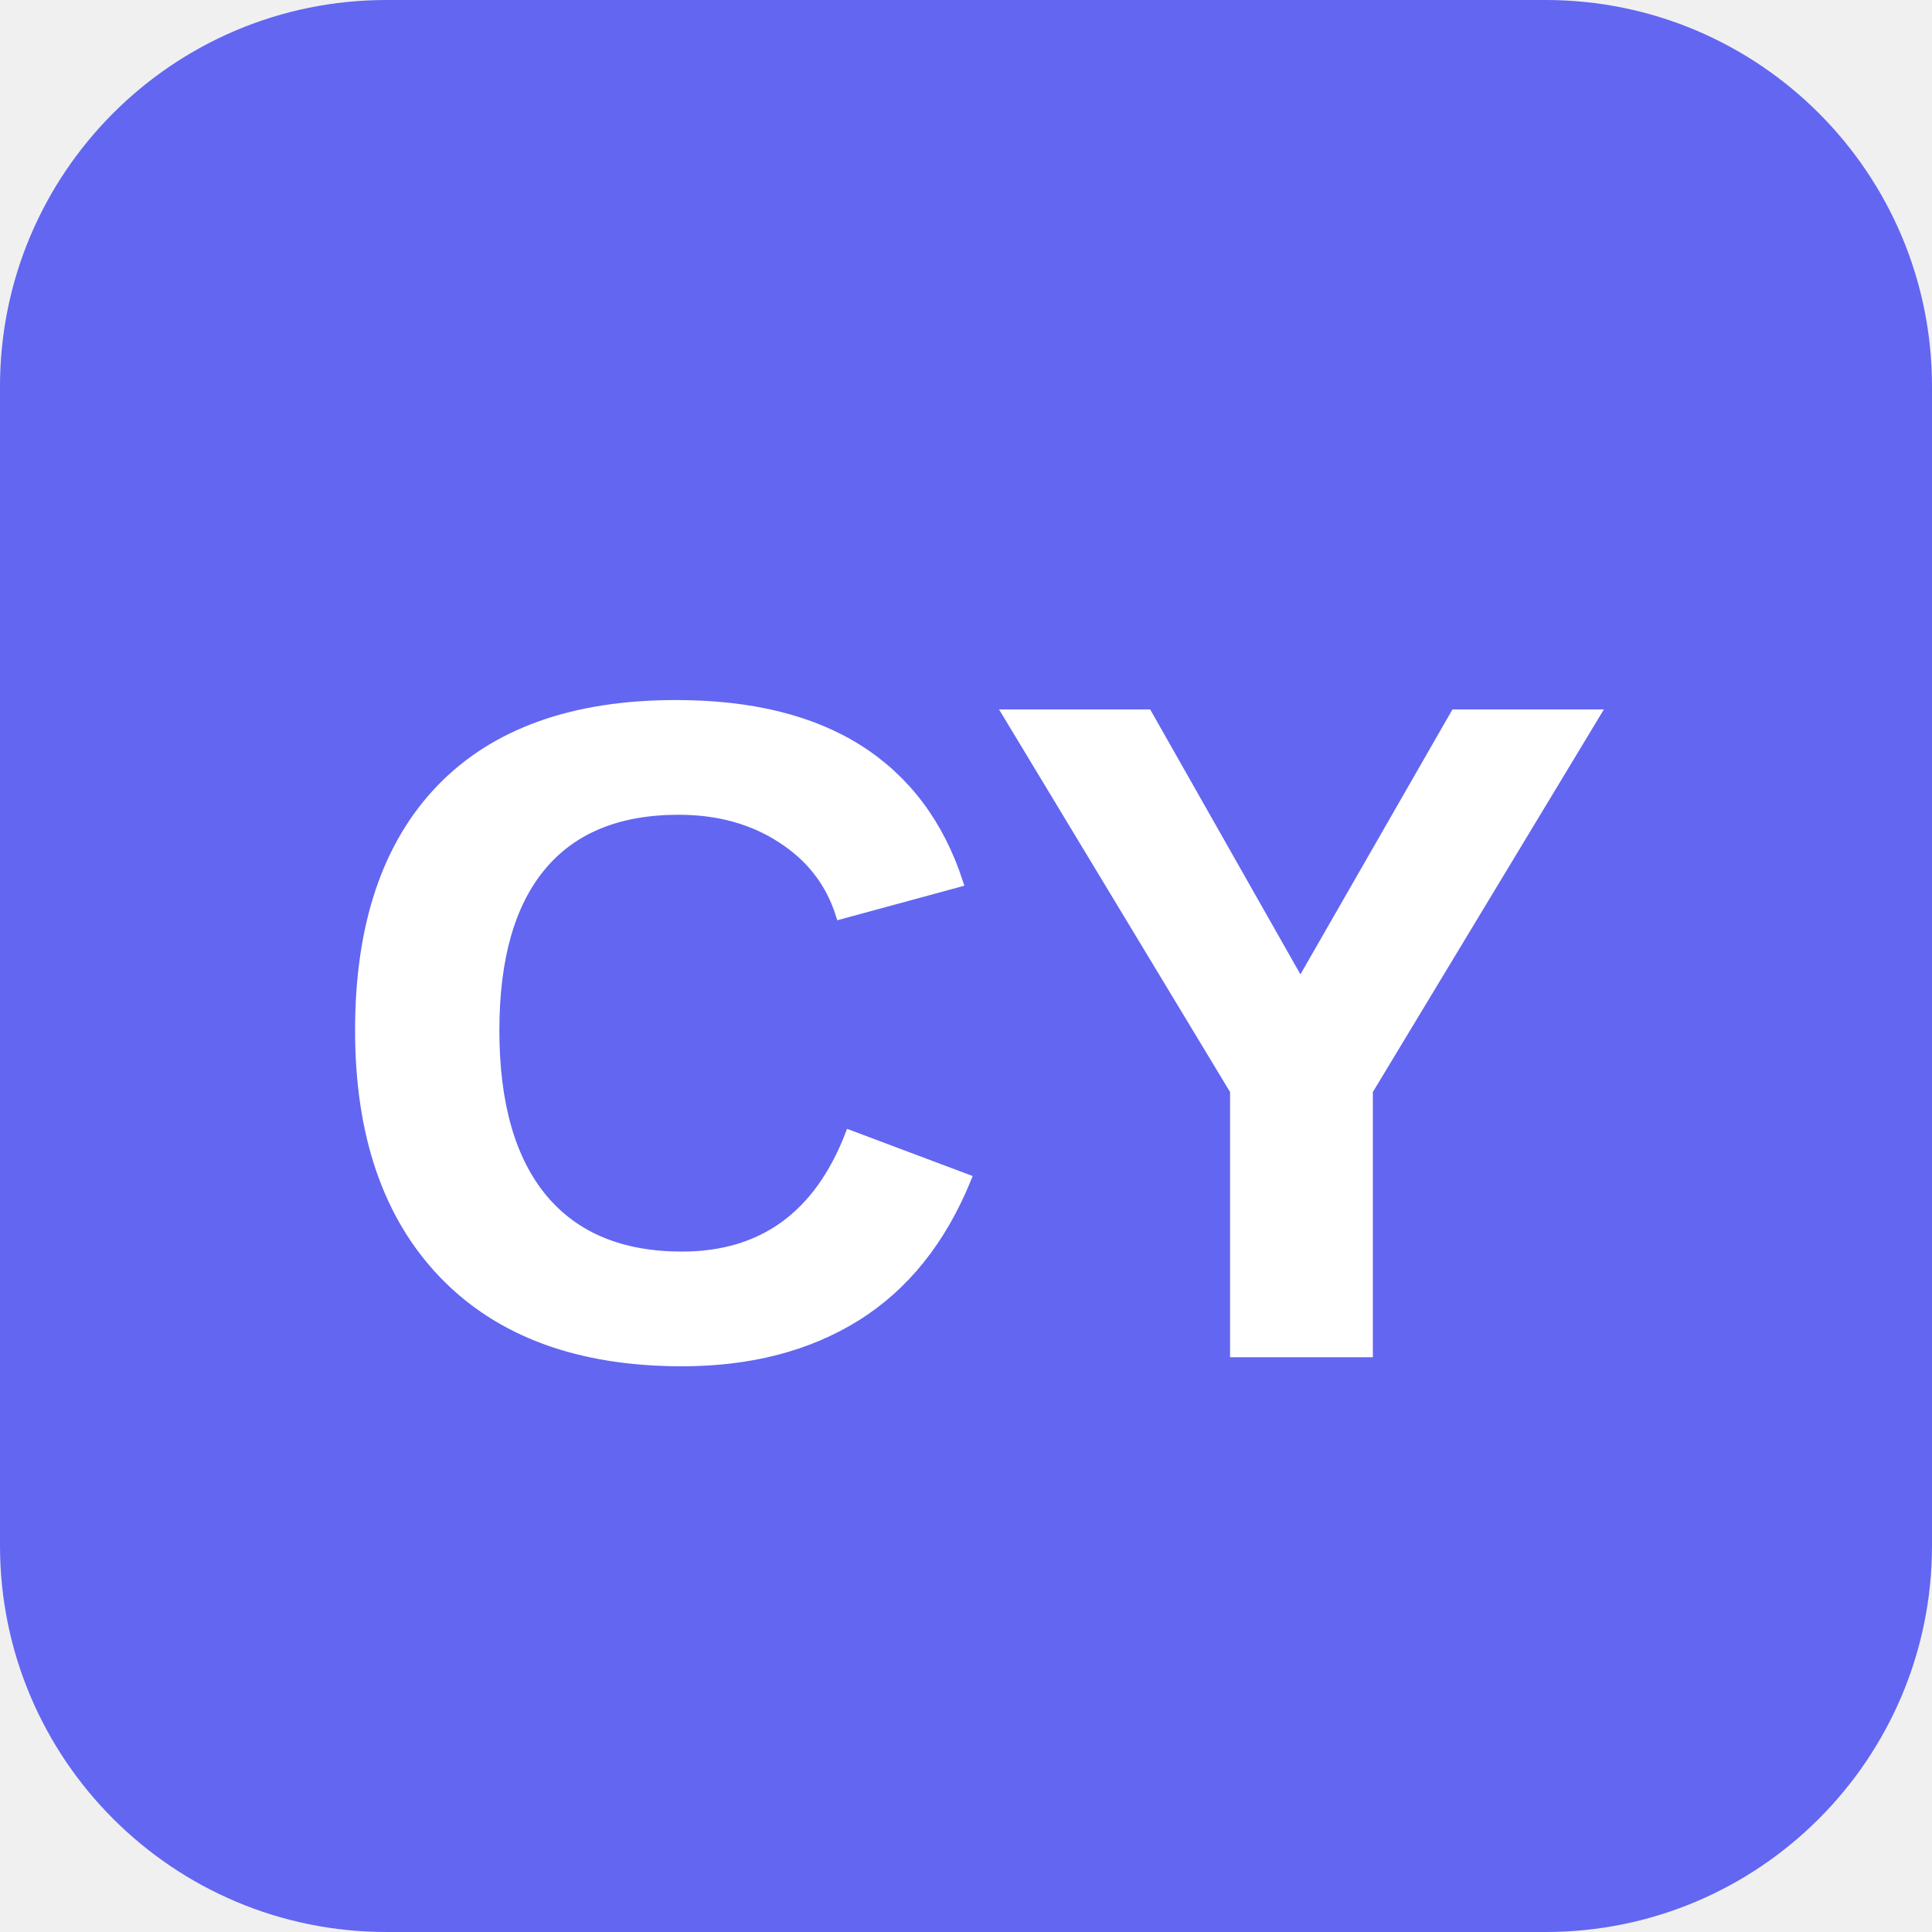
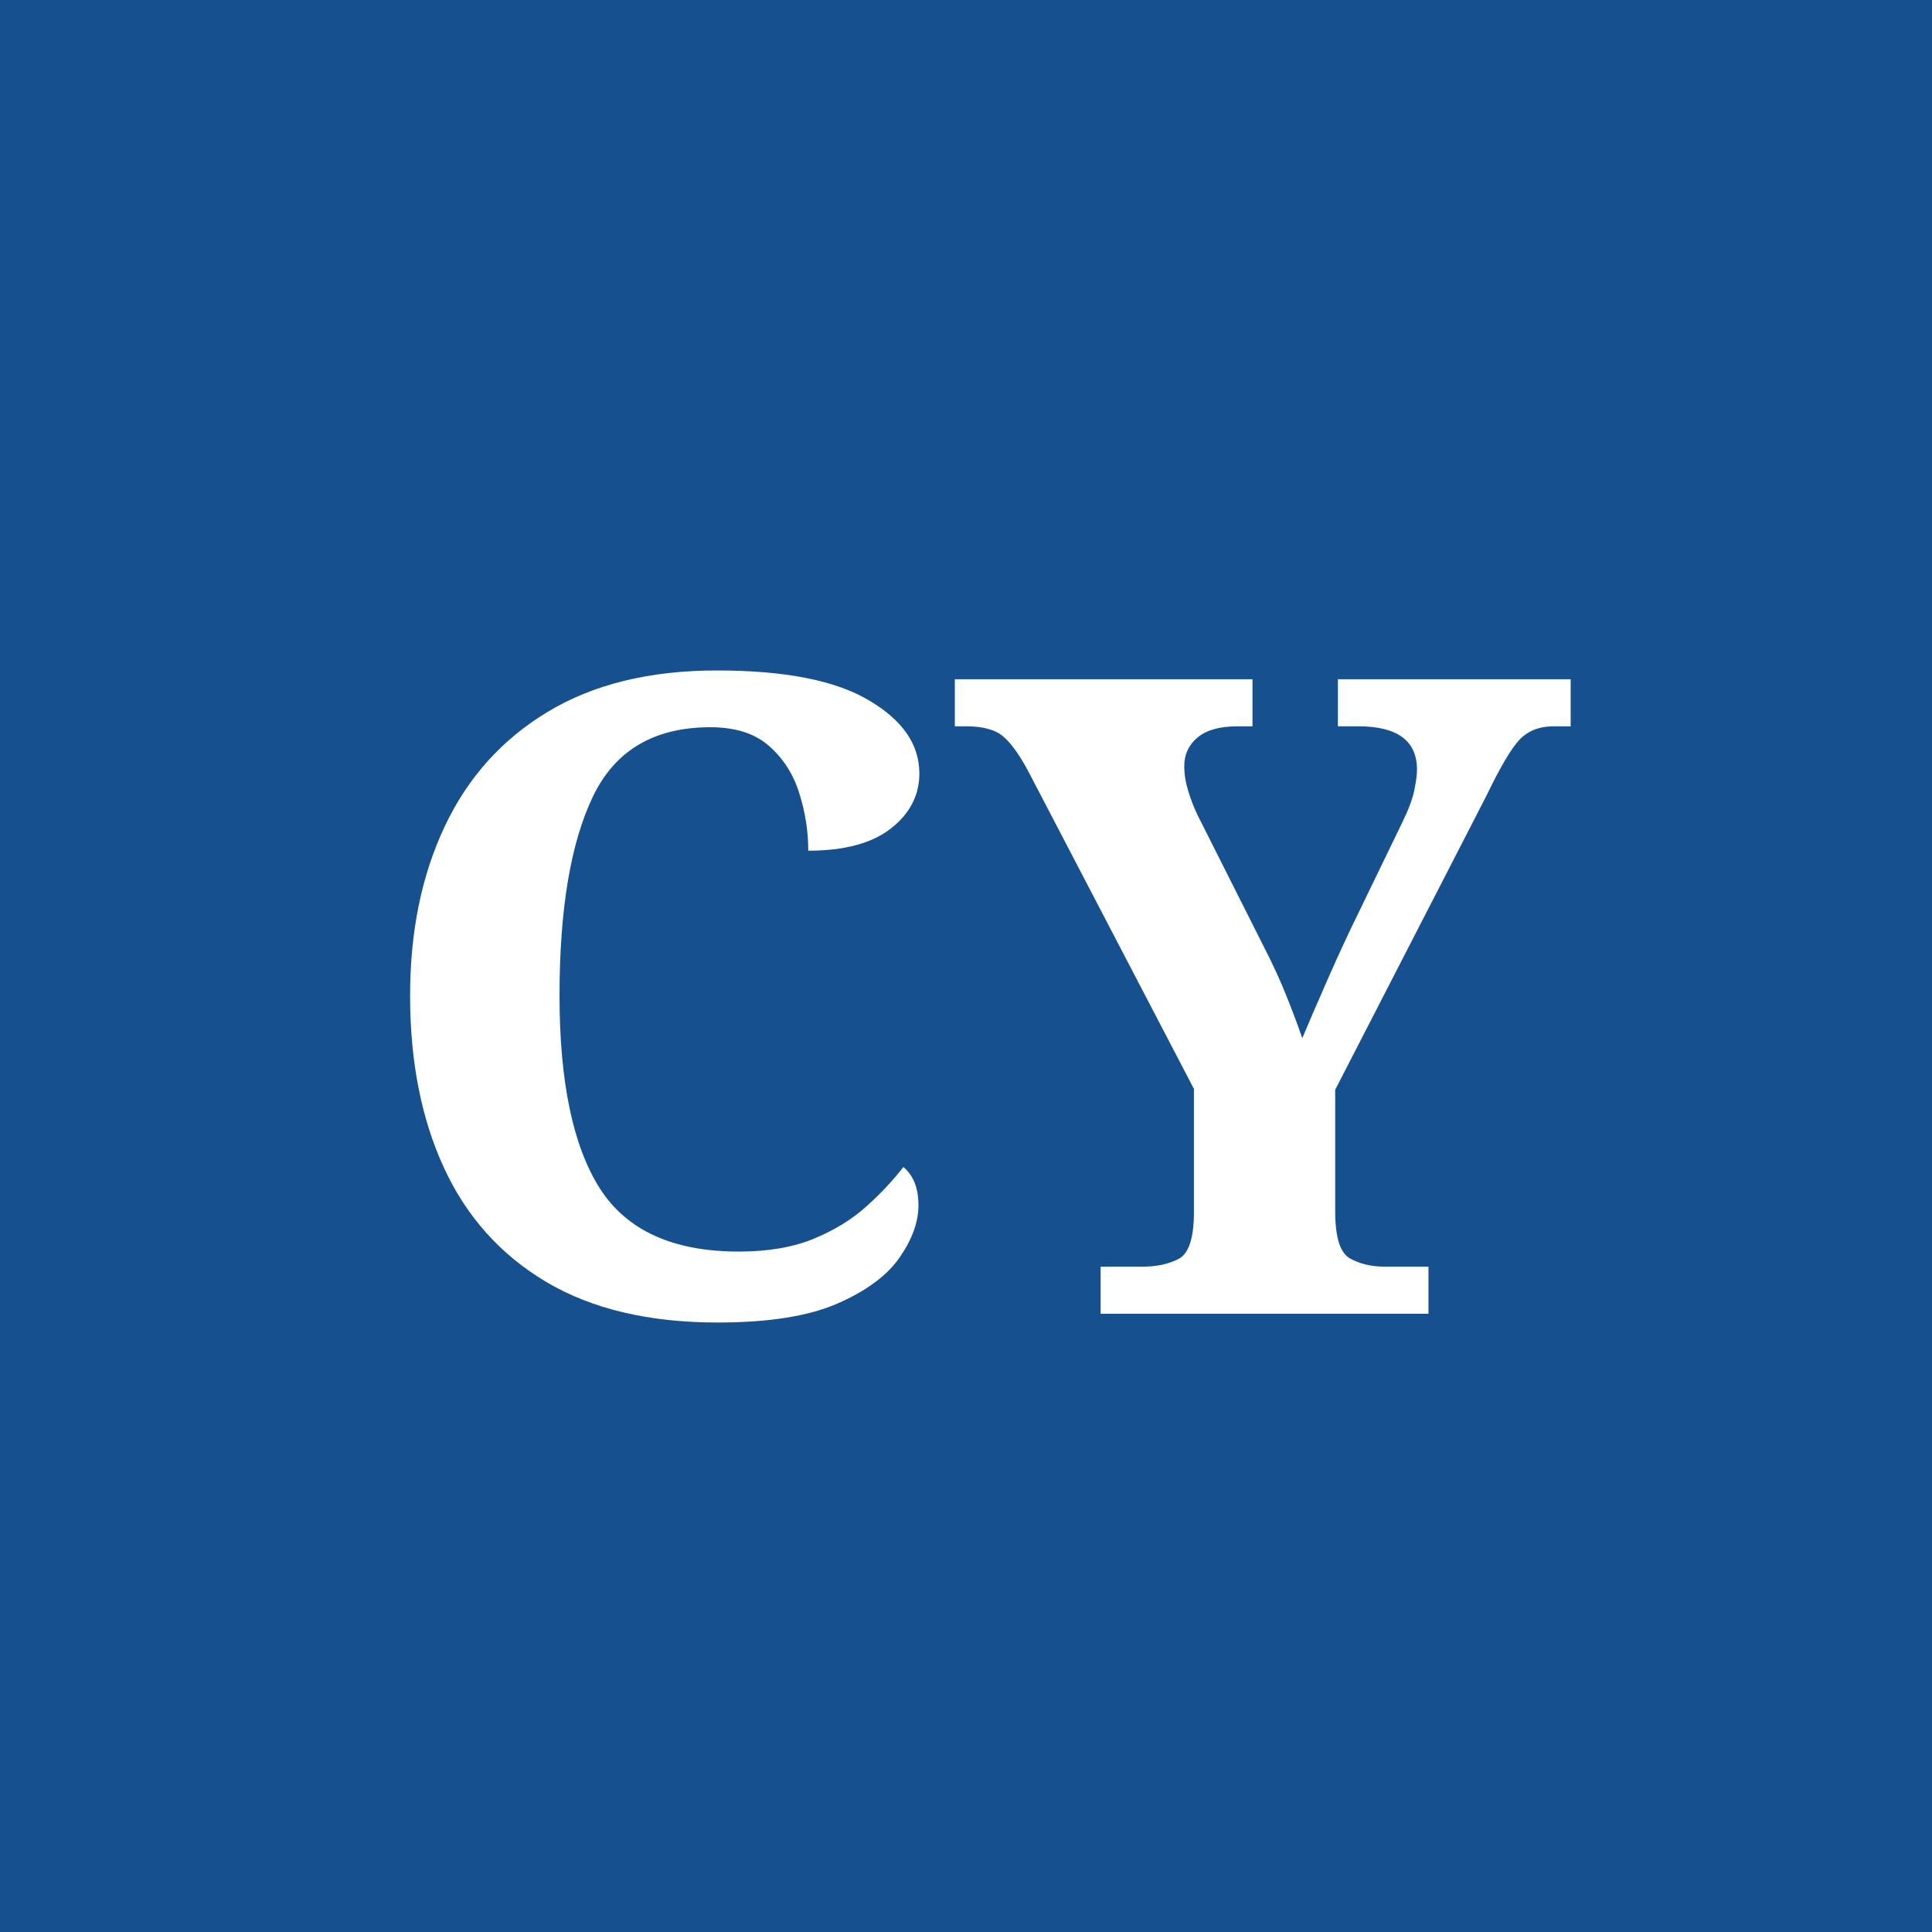
<svg xmlns="http://www.w3.org/2000/svg" viewBox="0 0 100 100">
-   <rect width="100" height="100" fill="#6366f1" rx="20" />
-   <text x="50" y="70" font-family="Arial, sans-serif" font-size="48" font-weight="900" text-anchor="middle" fill="white" stroke="white" stroke-width="0.5">CY</text>
+   <rect width="100" height="100" fill="#17508f" />
+   <text x="50" y="68" font-family="Georgia, serif" font-size="46" font-weight="700" text-anchor="middle" fill="white">CY</text>
</svg>
